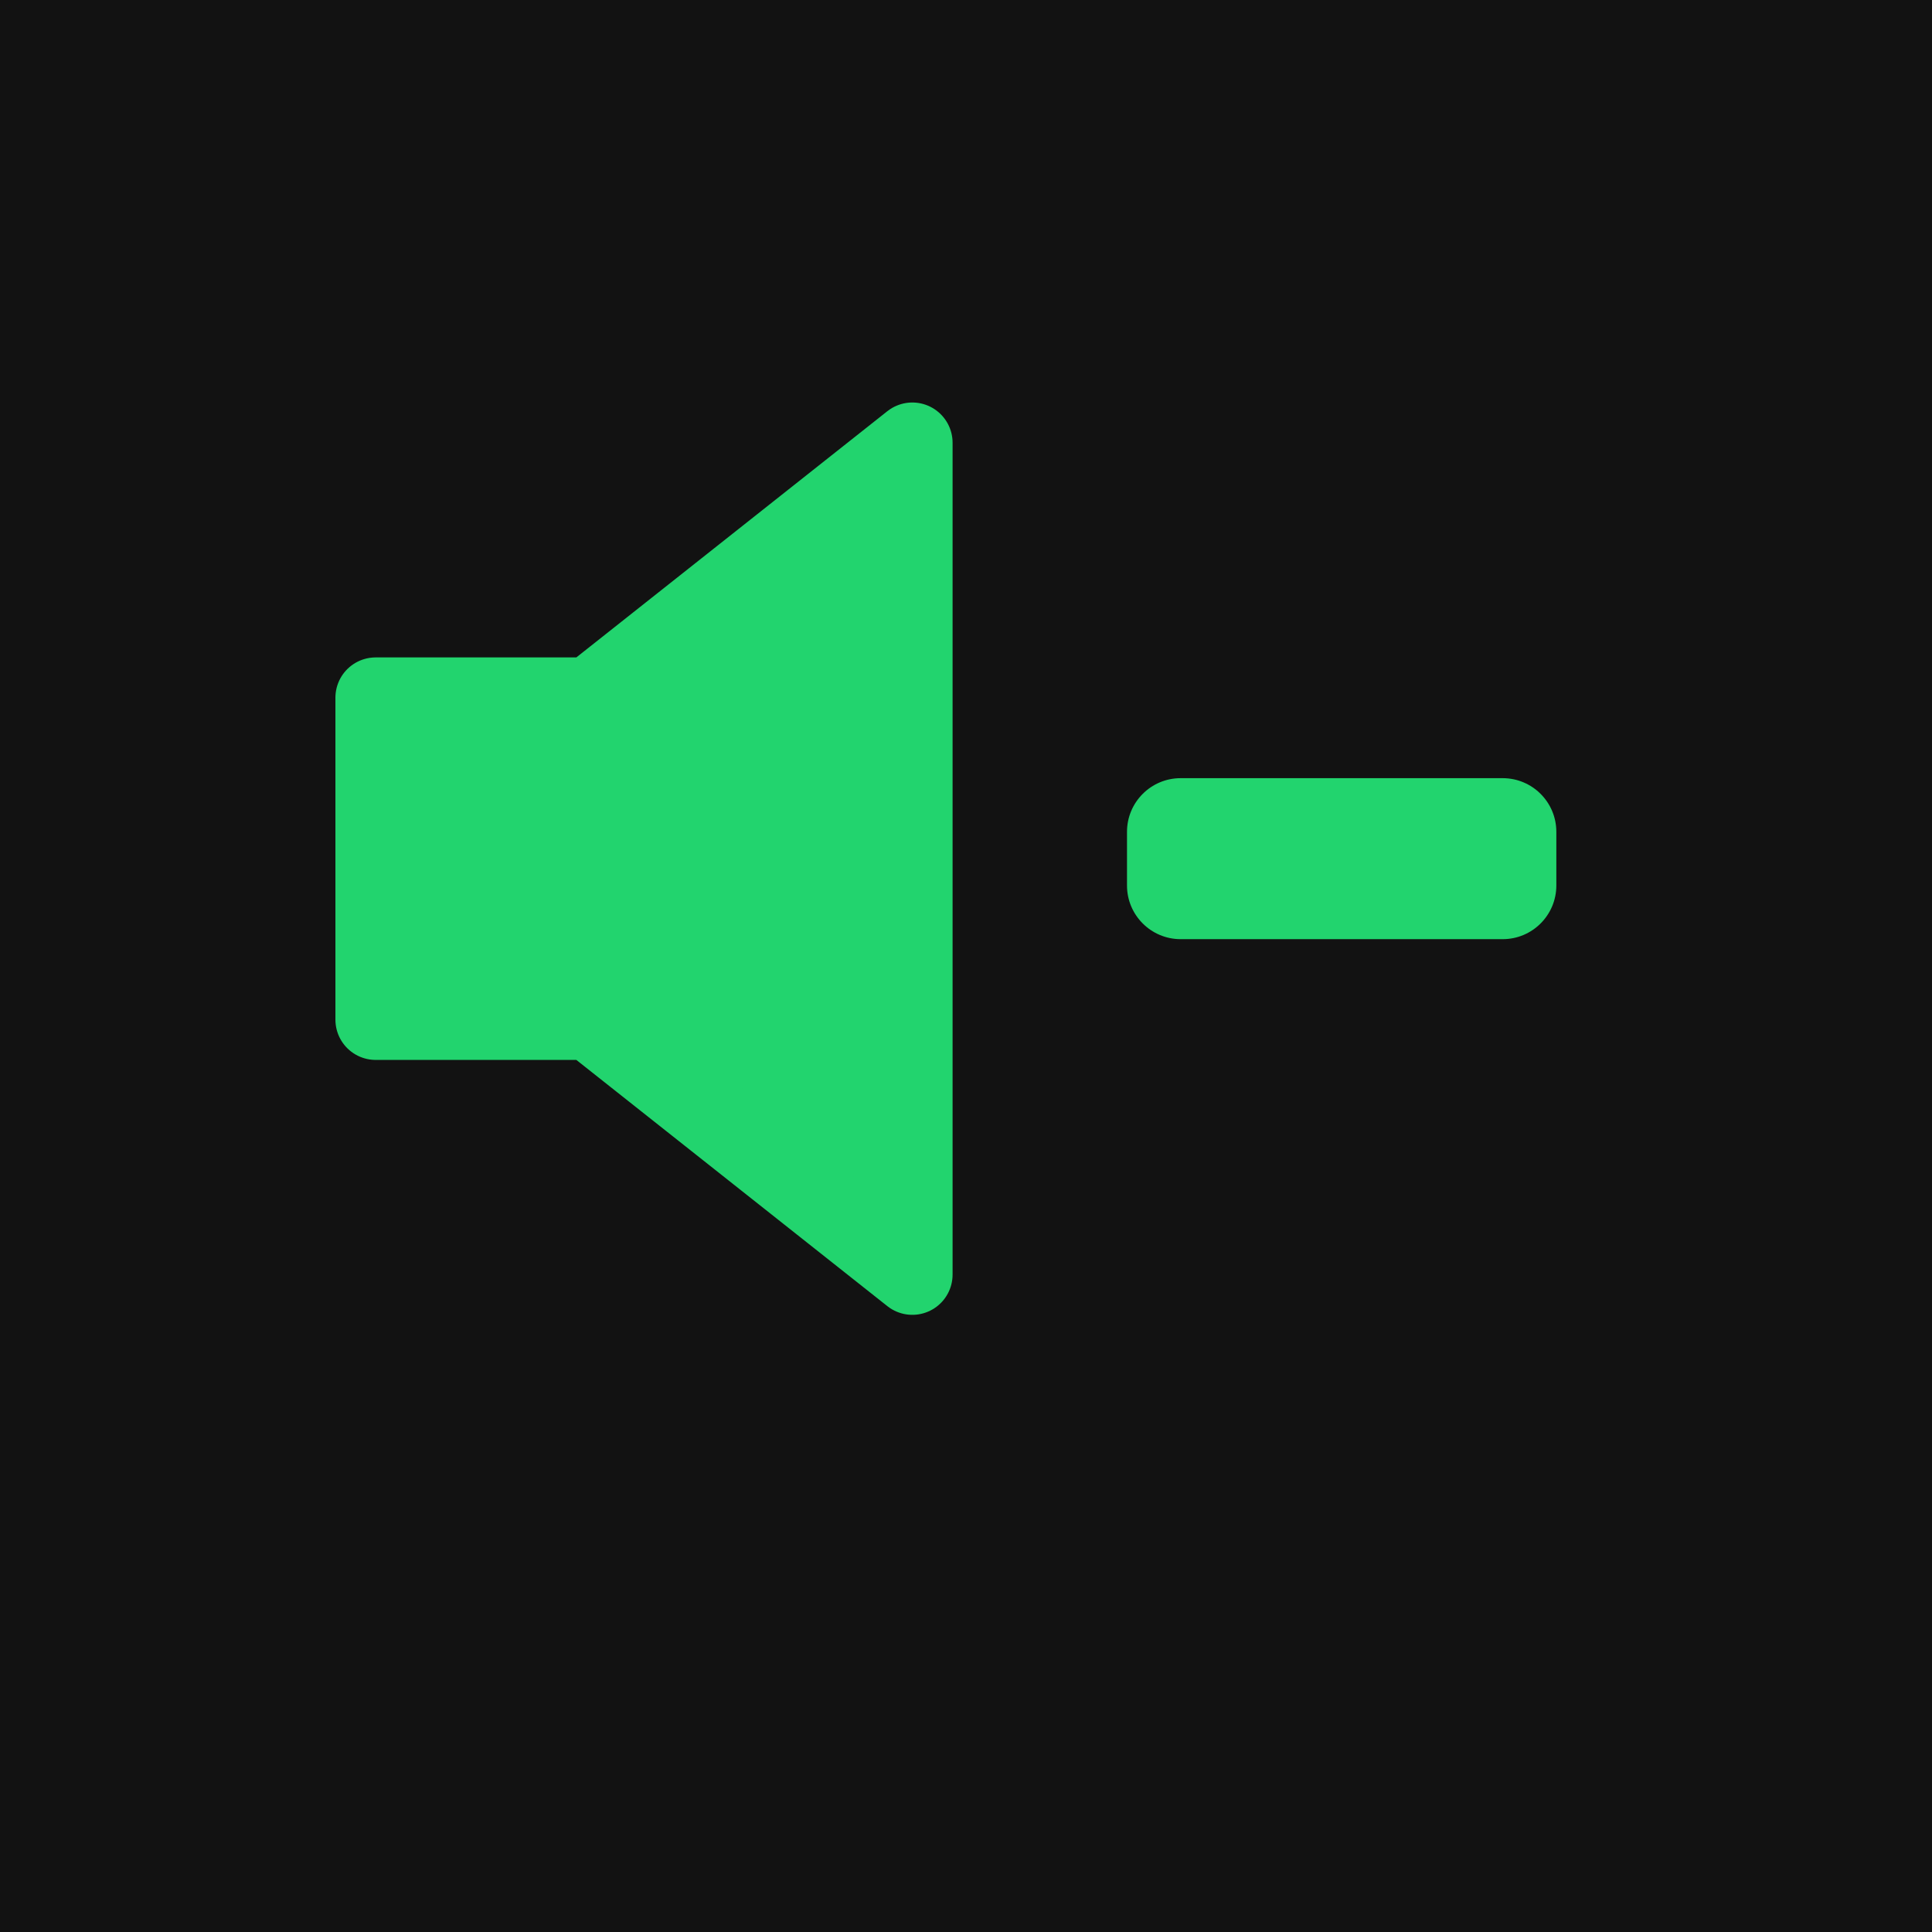
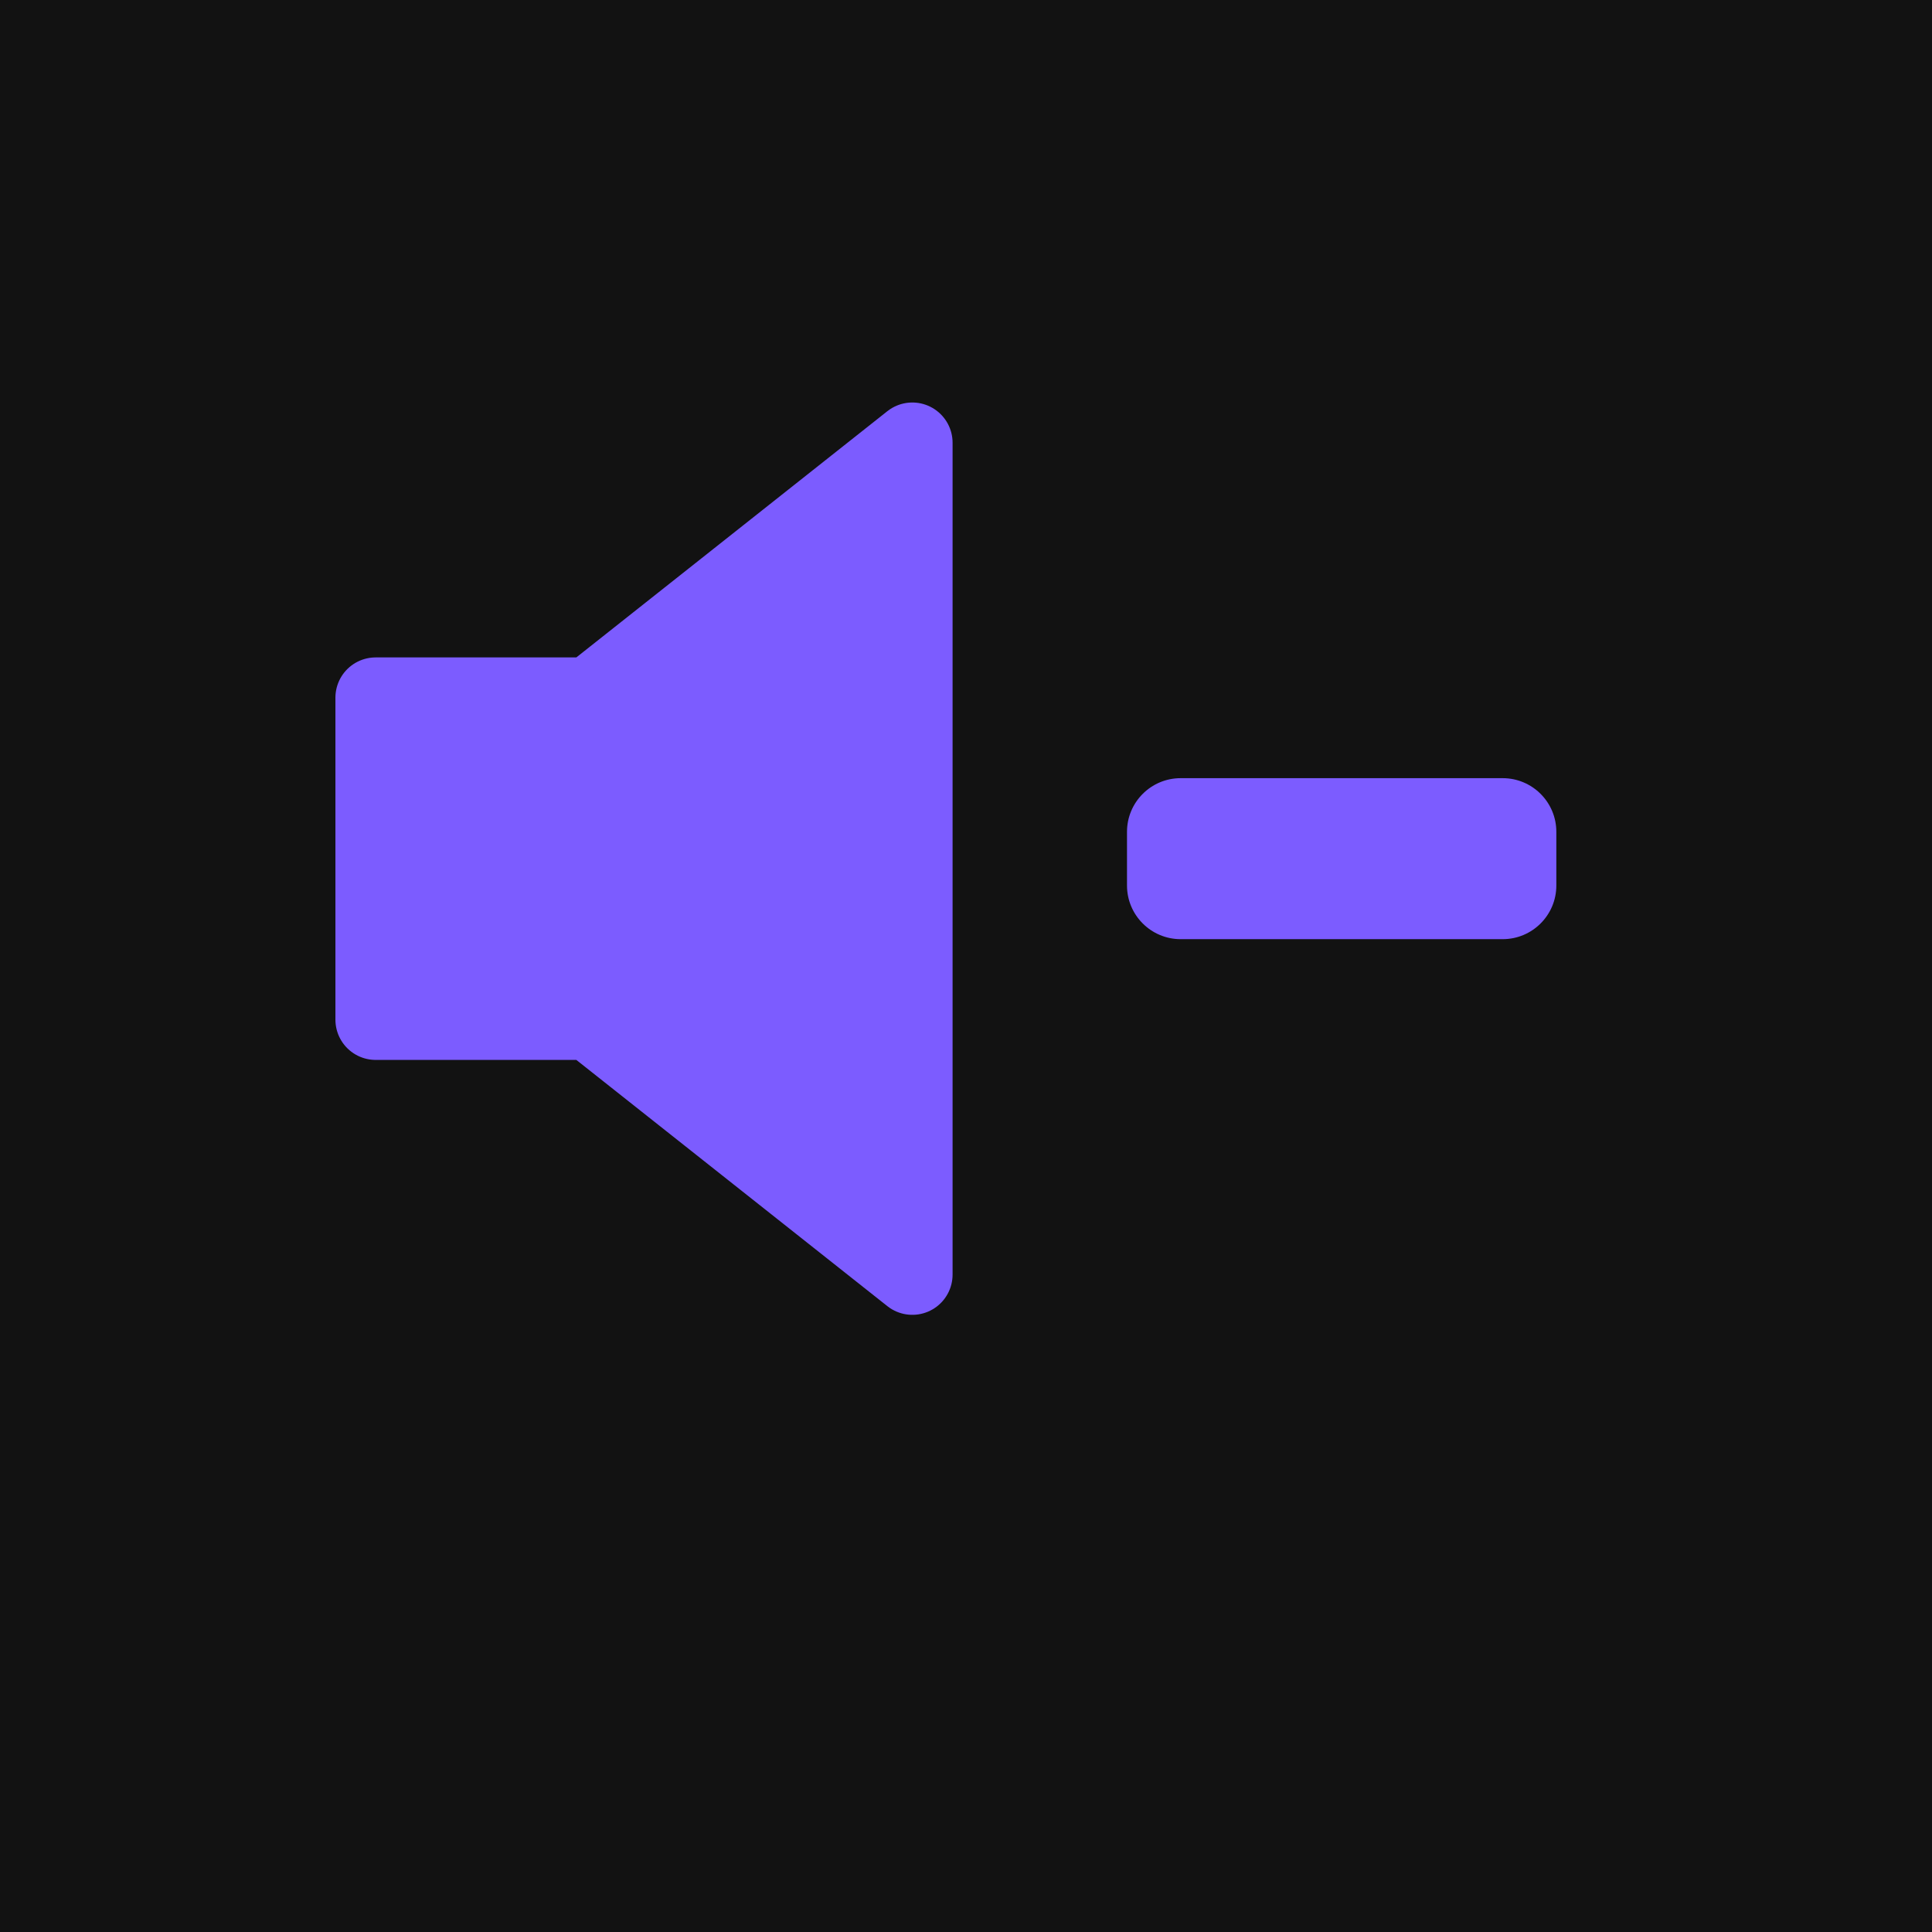
<svg xmlns="http://www.w3.org/2000/svg" width="72" height="72" viewBox="0 0 144 144">
  <rect width="144" height="144" fill="#121212" />
-   <path d="M28 52h16l24-19v62L44 76H28z" fill="#22D46E" stroke="#22D46E" stroke-width="6" stroke-linejoin="round" />
-   <rect x="84" y="58" width="32" height="12" rx="4" fill="#22D46E" />
+   <path d="M28 52h16l24-19v62L44 76H28z" fill="#7C5CFF" stroke="#7C5CFF" stroke-width="6" stroke-linejoin="round" />
+   <rect x="84" y="58" width="32" height="12" rx="4" fill="#7C5CFF" />
</svg>
